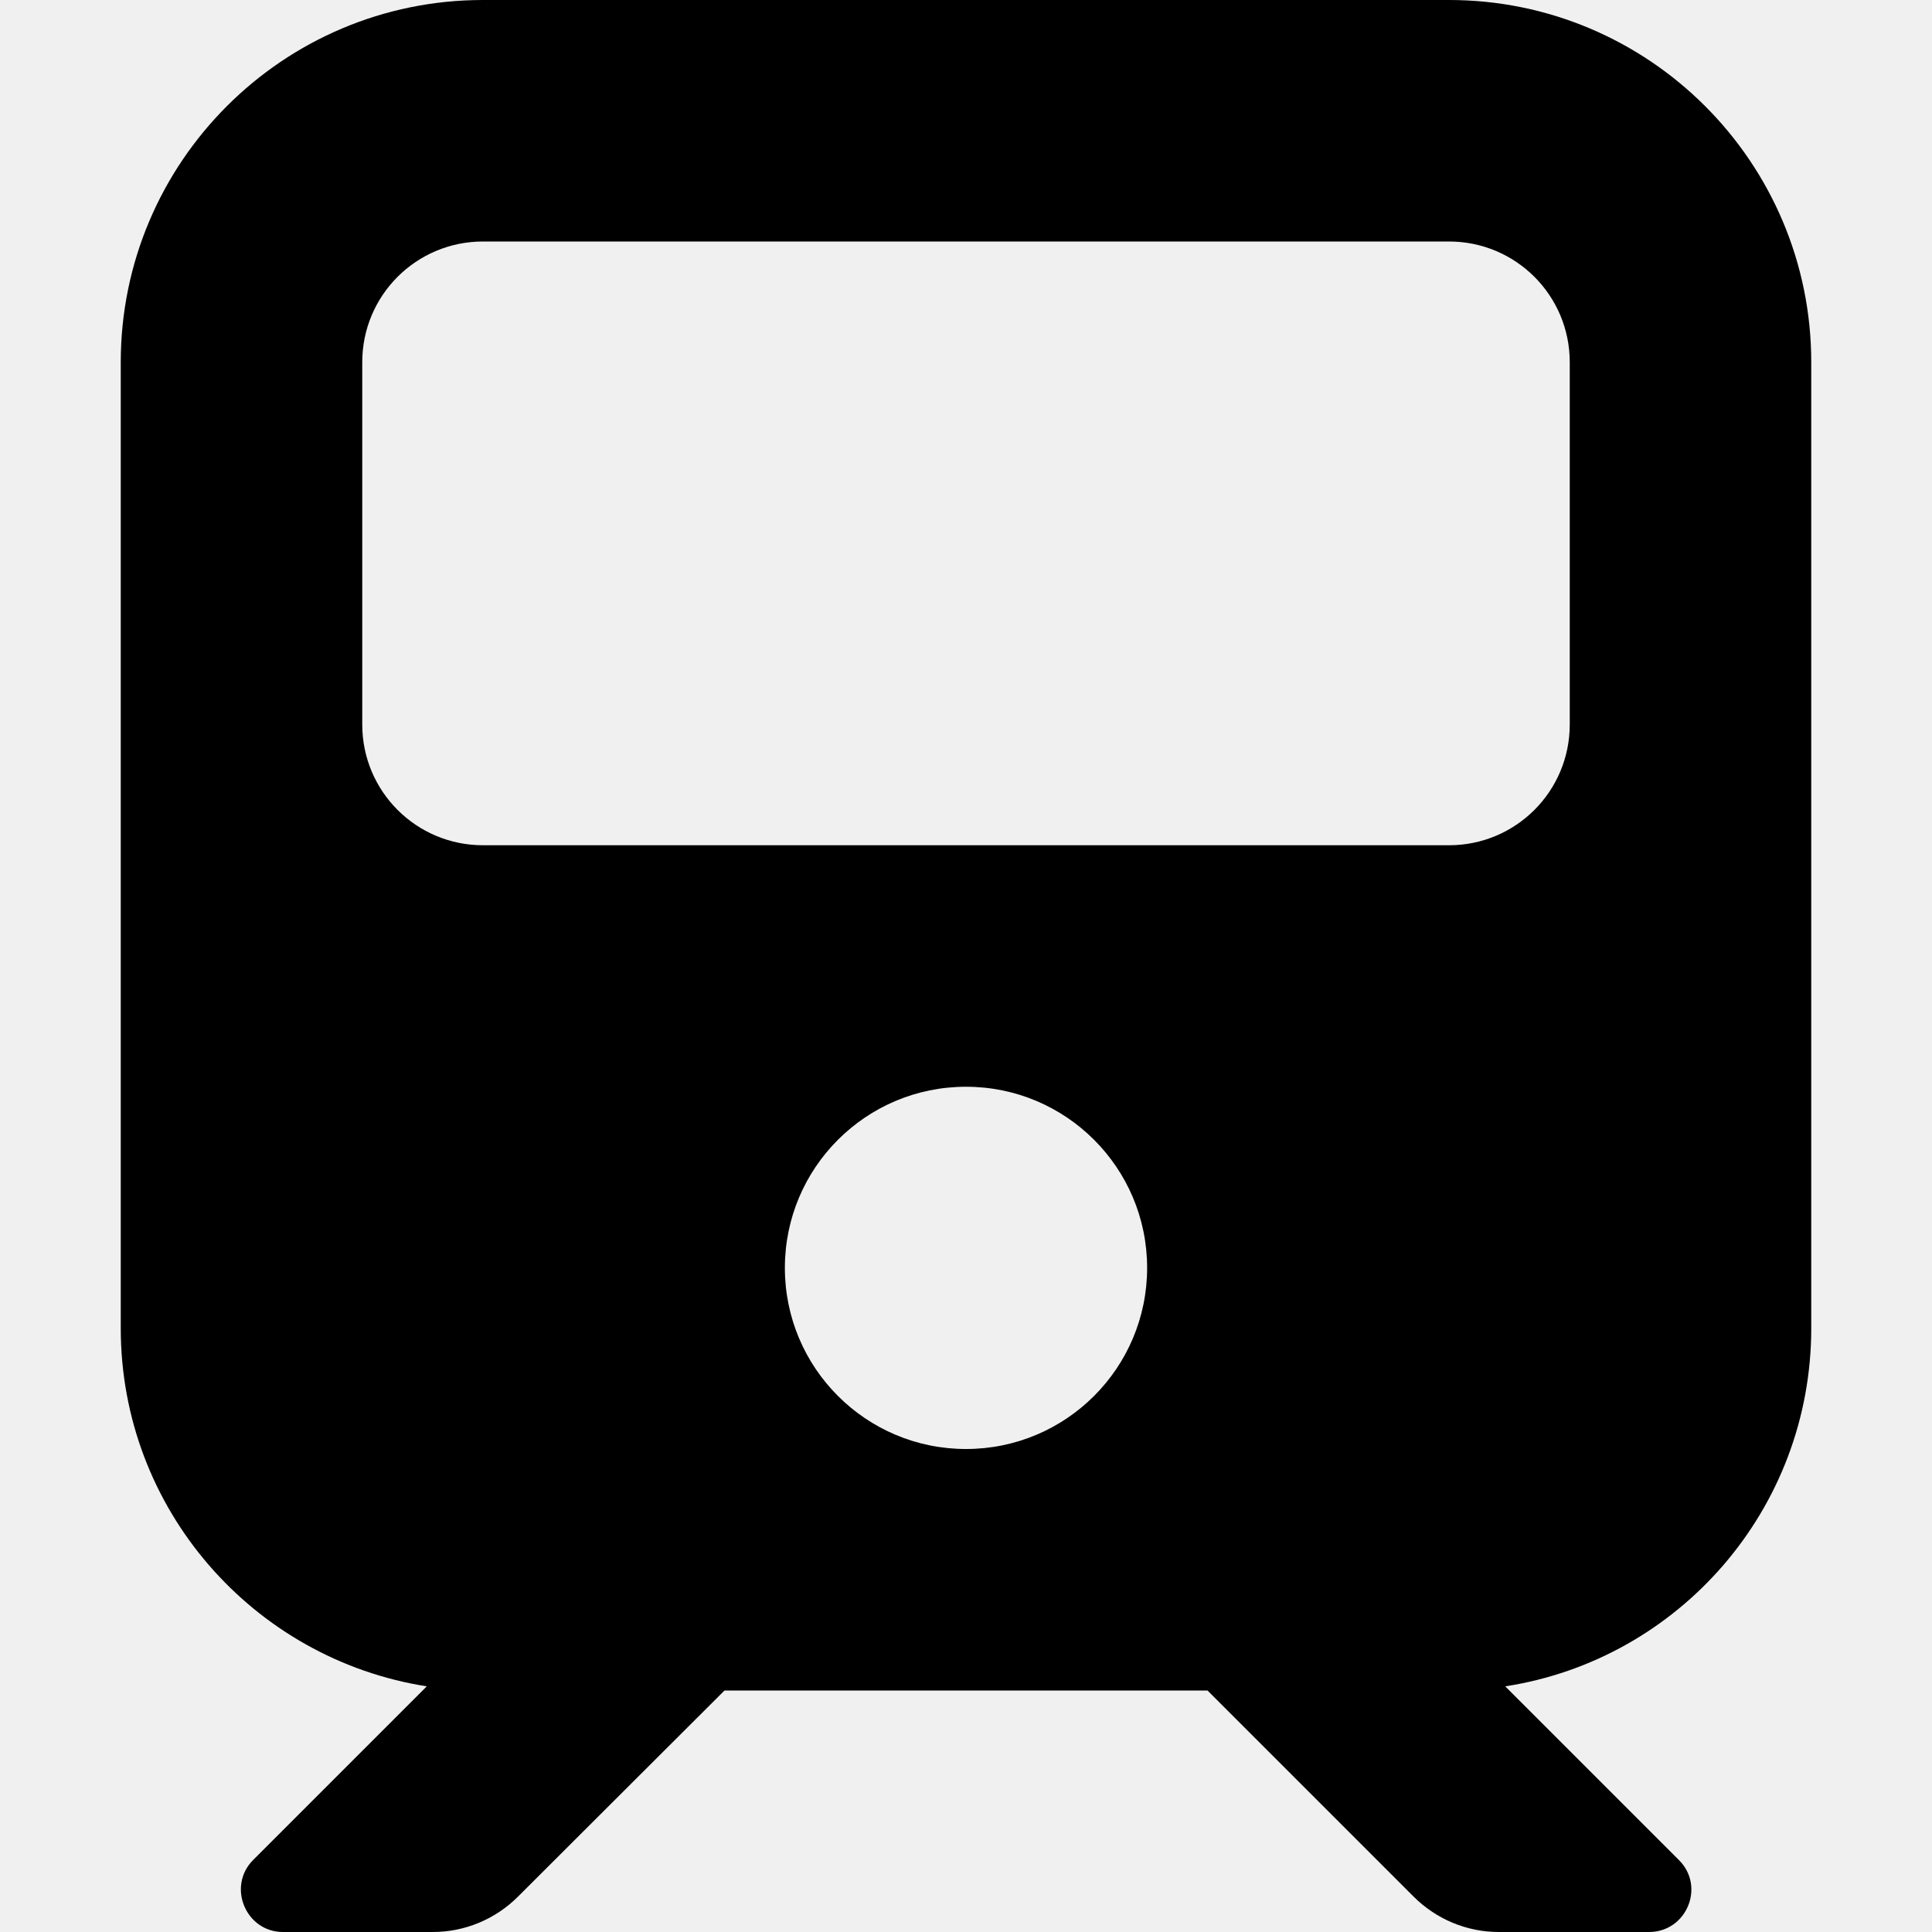
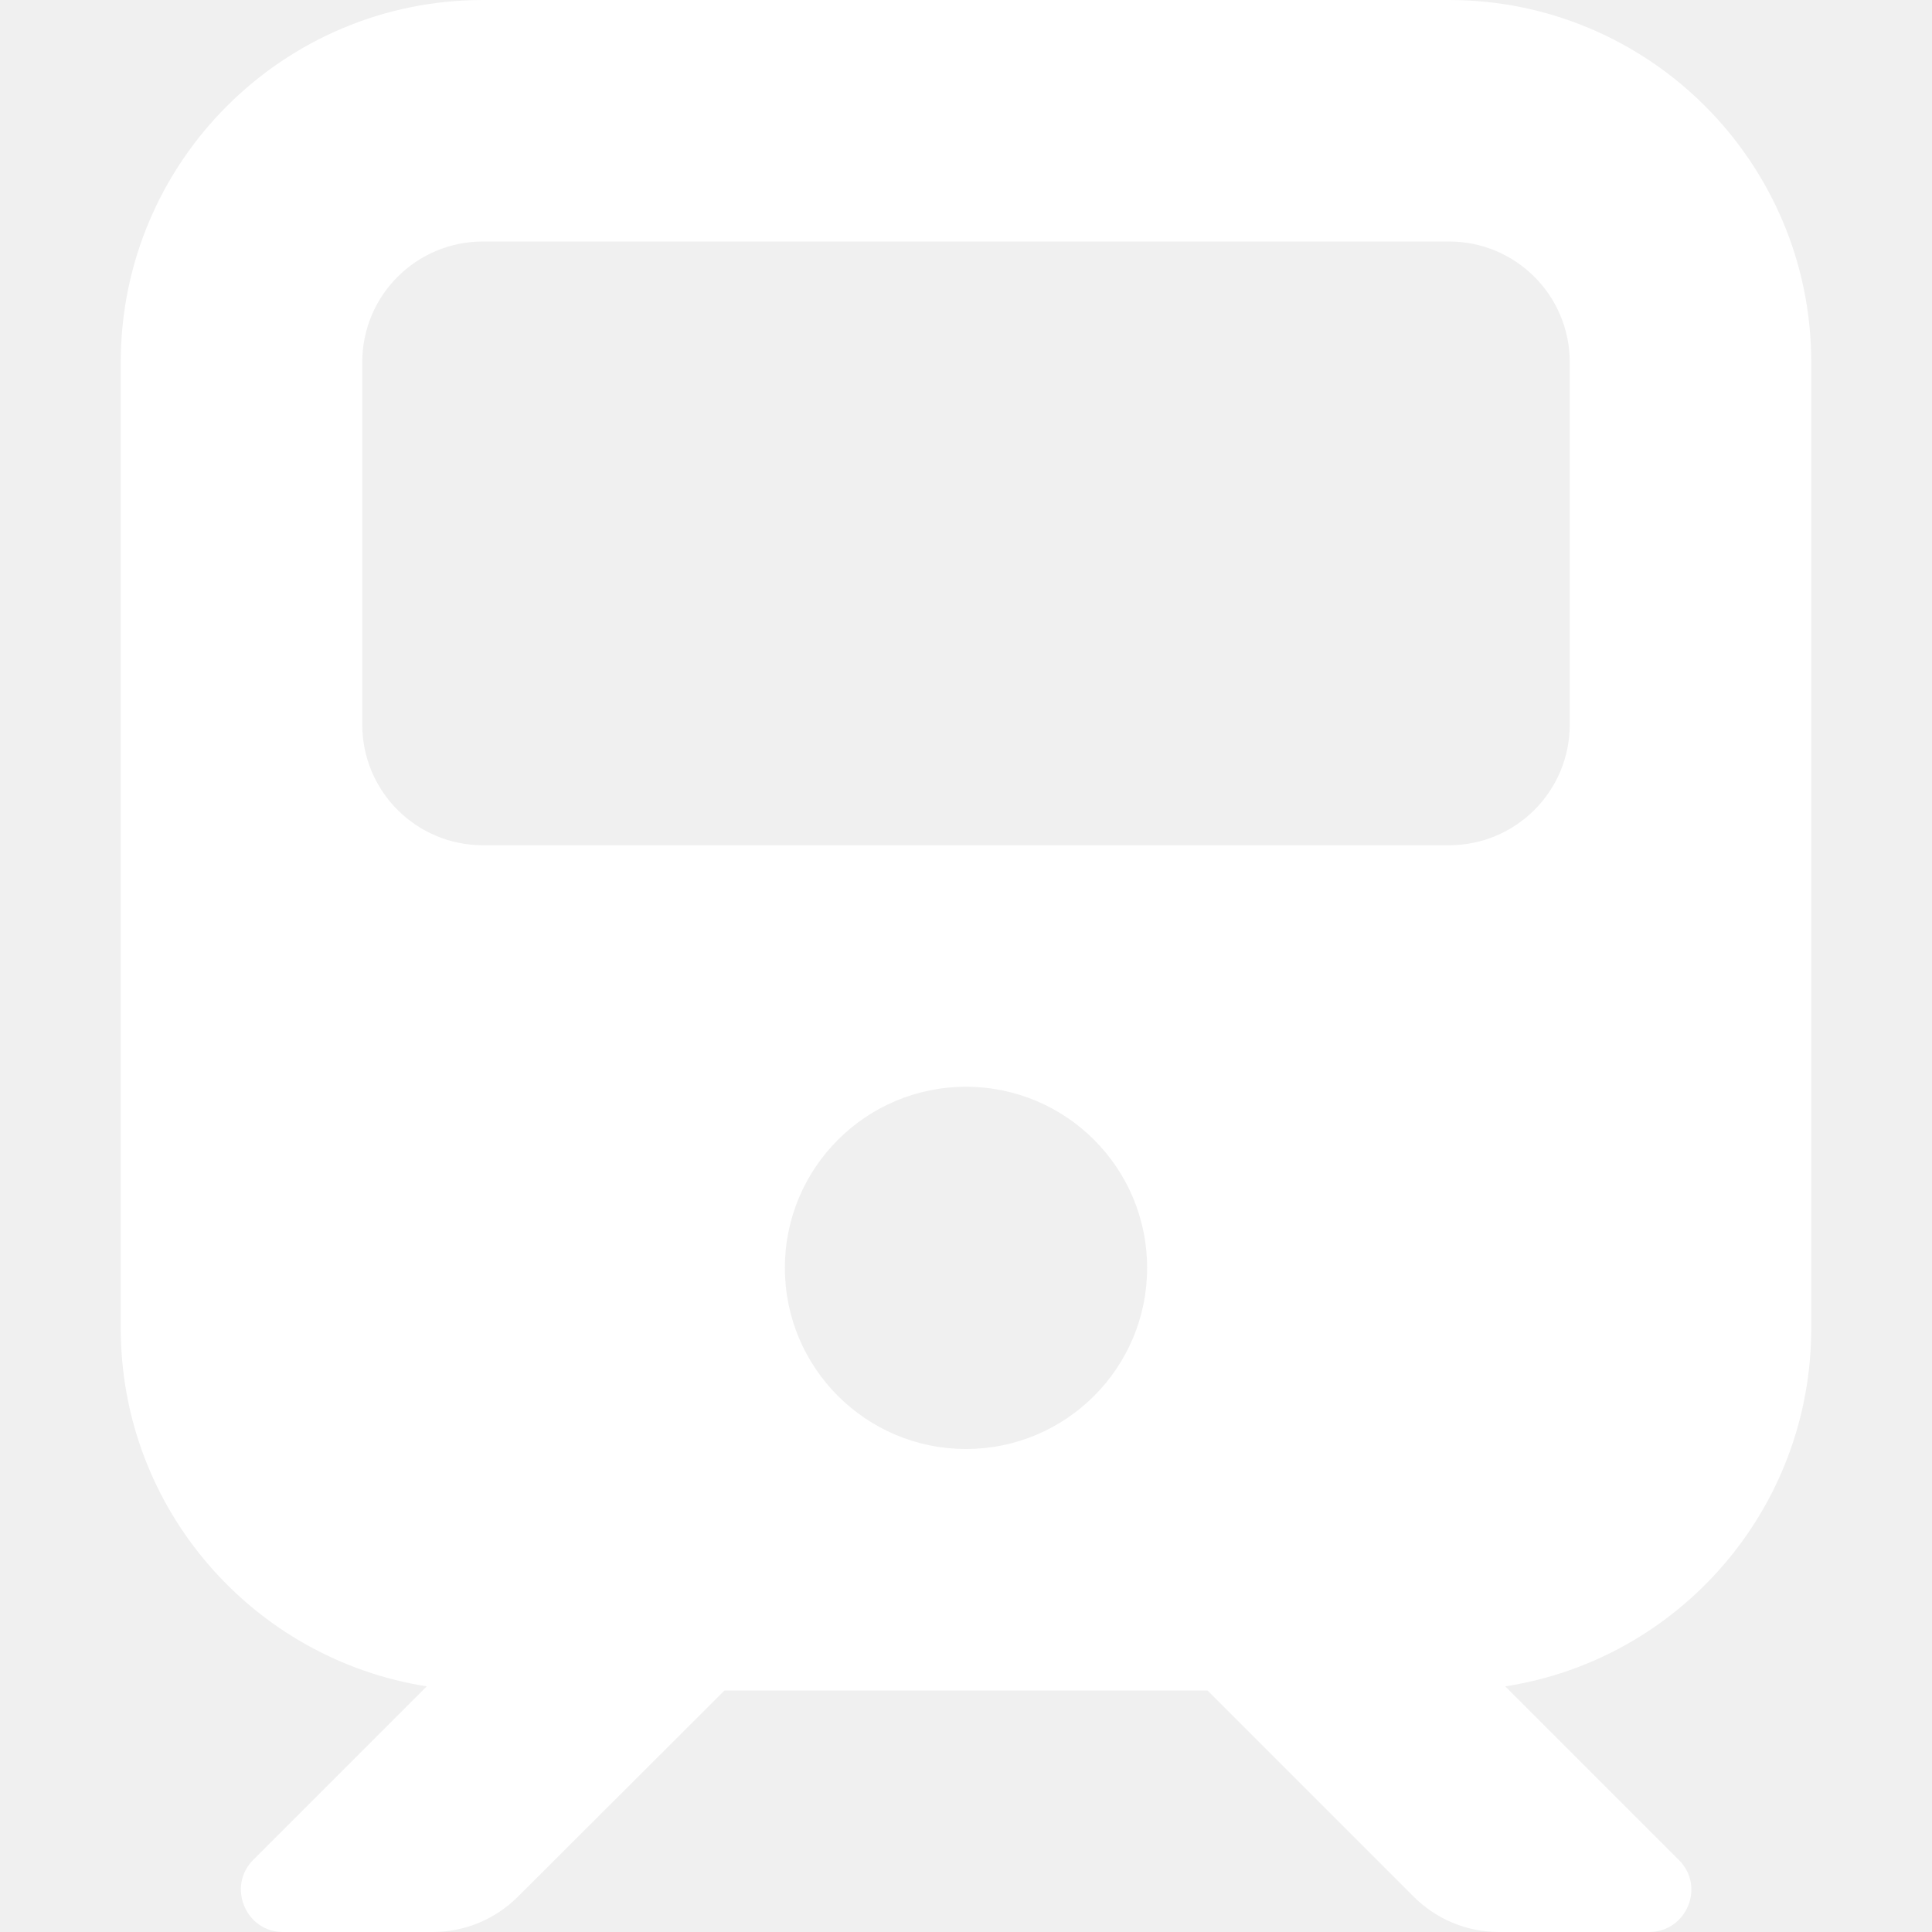
- <svg xmlns="http://www.w3.org/2000/svg" viewBox="0 0 448 512" width="16" height="16">
+ <svg xmlns="http://www.w3.org/2000/svg" viewBox="0 0 448 512" width="16" height="16" fill="white">
  <path d="M96 0C43 0 0 43 0 96V352c0 48 35.2 87.7 81.1 94.9l-46 46C28.1 499.9 33.1 512 43 512H82.7c8.5 0 16.6-3.4 22.6-9.4L160 448H288l54.6 54.6c6 6 14.1 9.4 22.6 9.4H405c10 0 15-12.1 7.9-19.1l-46-46c46-7.1 81.1-46.9 81.1-94.9V96c0-53-43-96-96-96H96zM64 96c0-17.7 14.3-32 32-32H352c17.7 0 32 14.3 32 32v96c0 17.7-14.3 32-32 32H96c-17.7 0-32-14.3-32-32V96zM224 288a48 48 0 1 1 0 96 48 48 0 1 1 0-96z" />
</svg>
